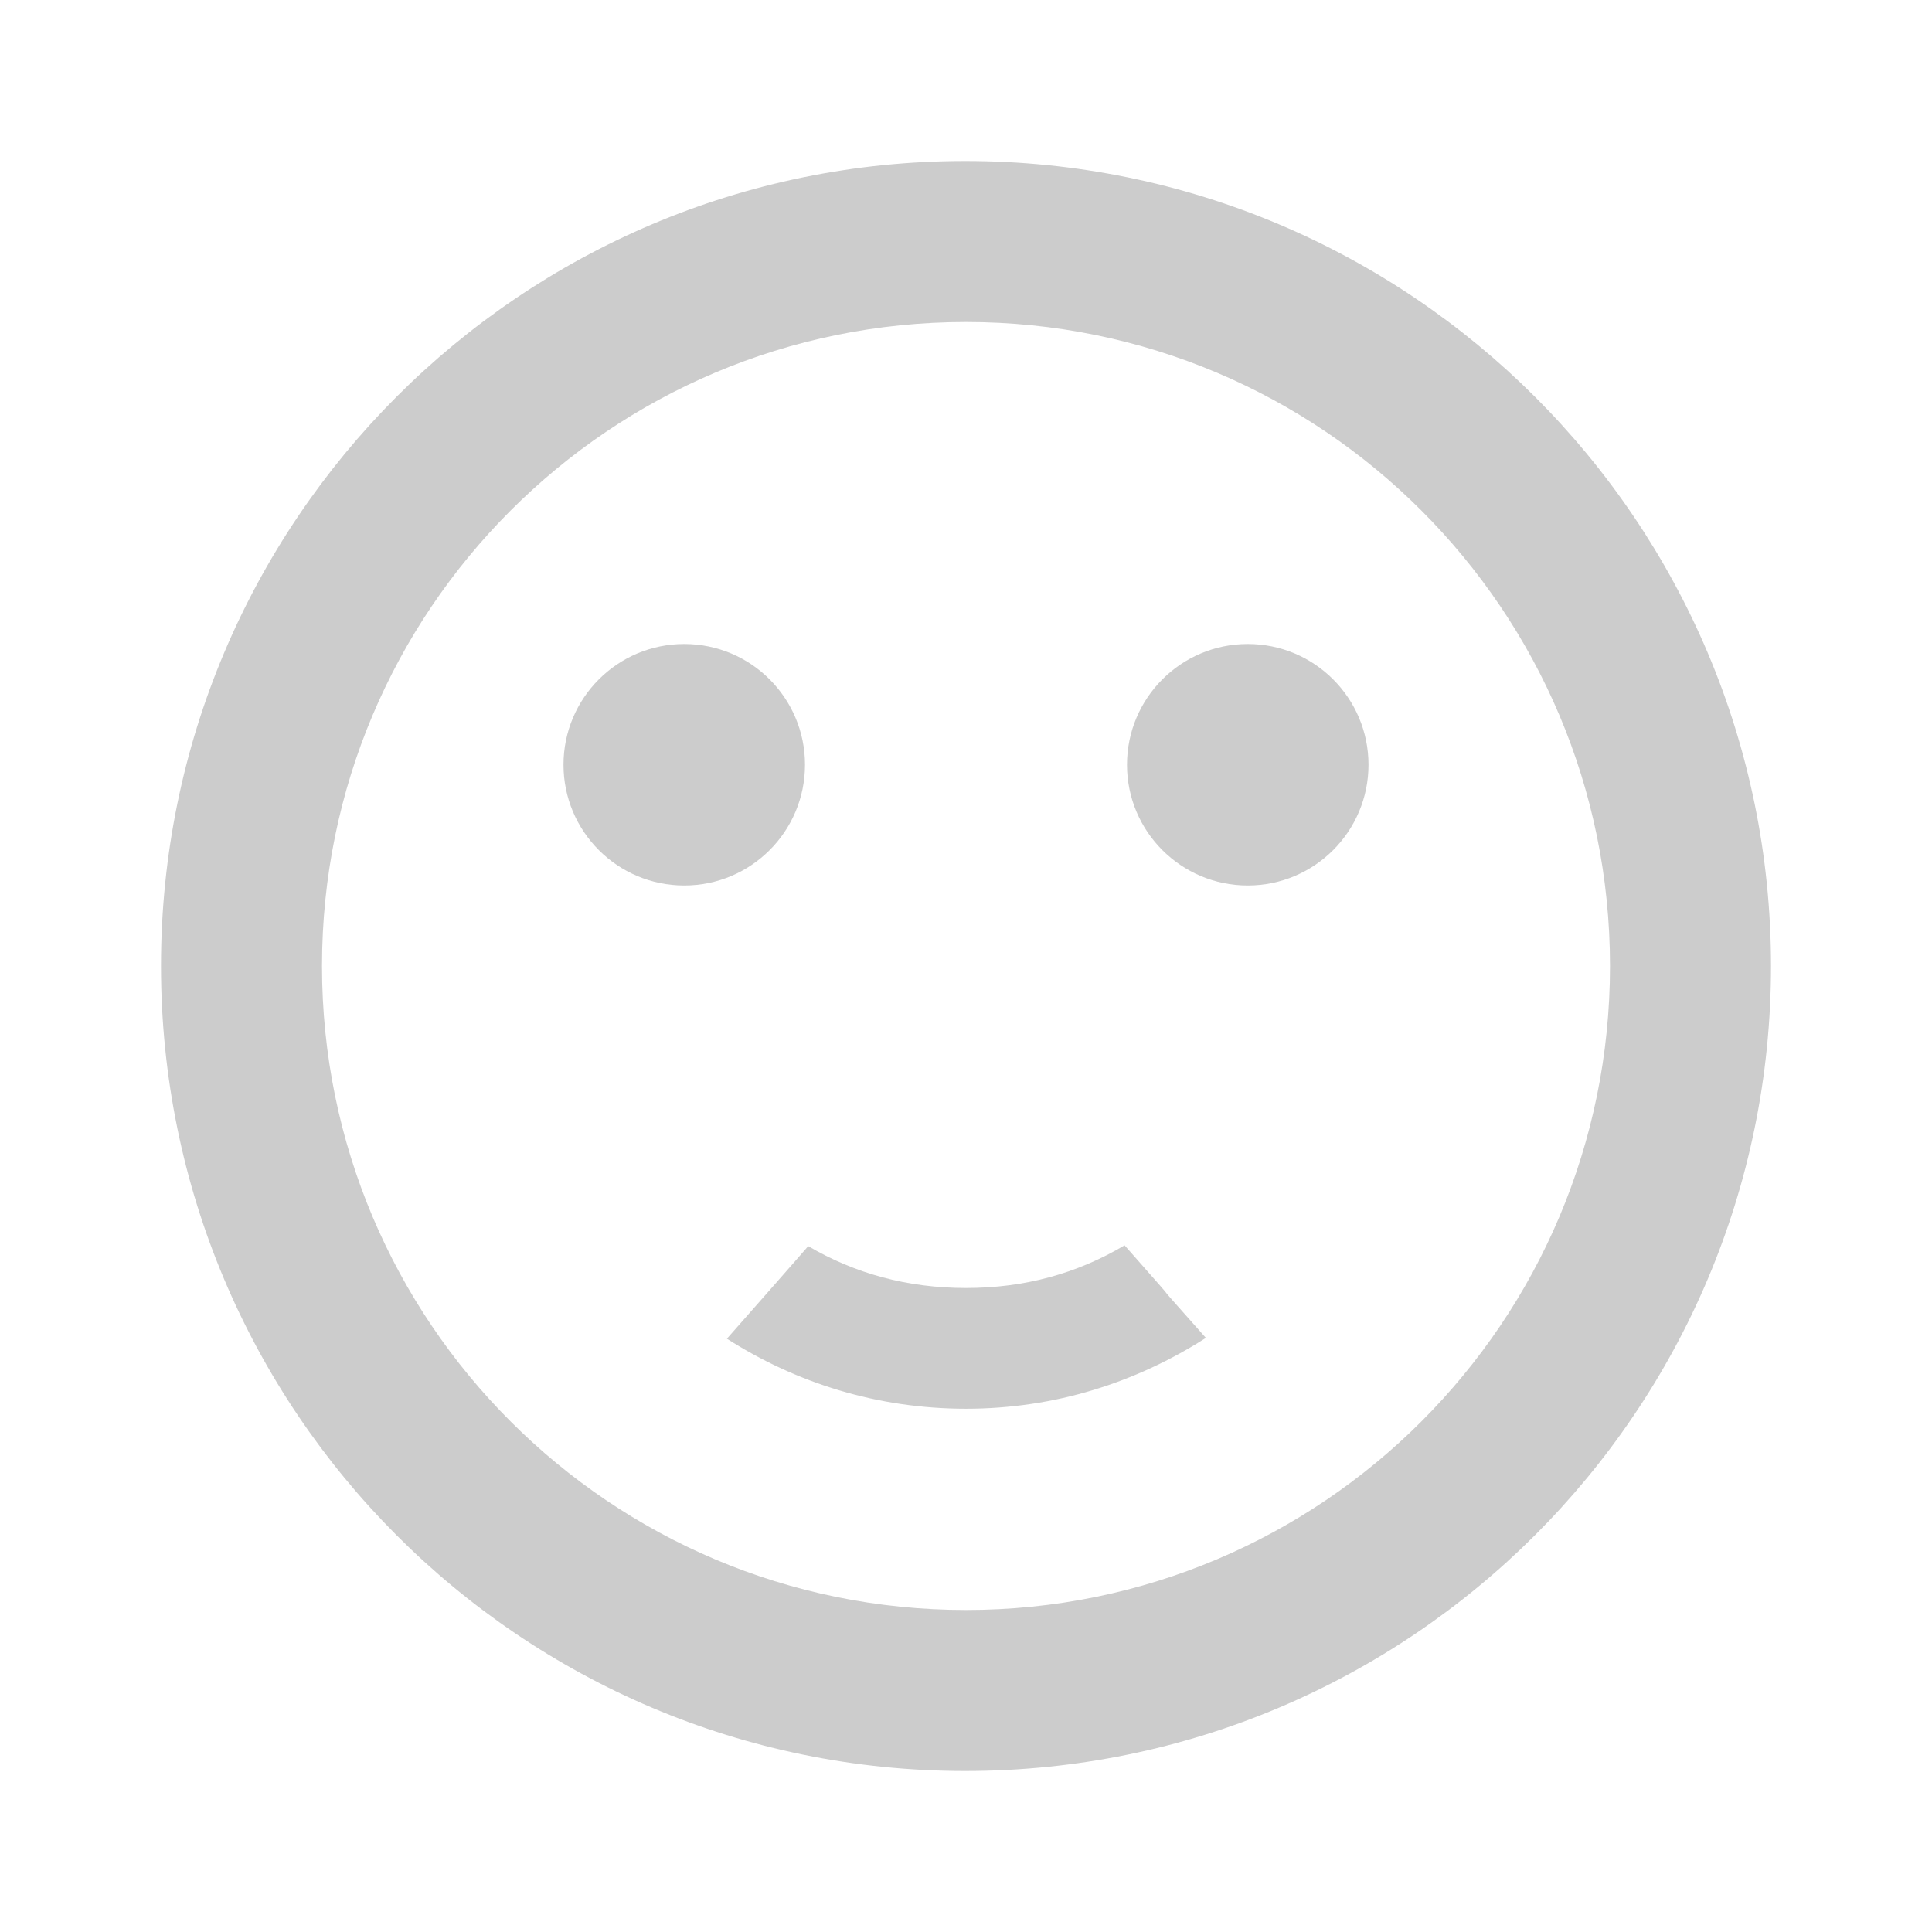
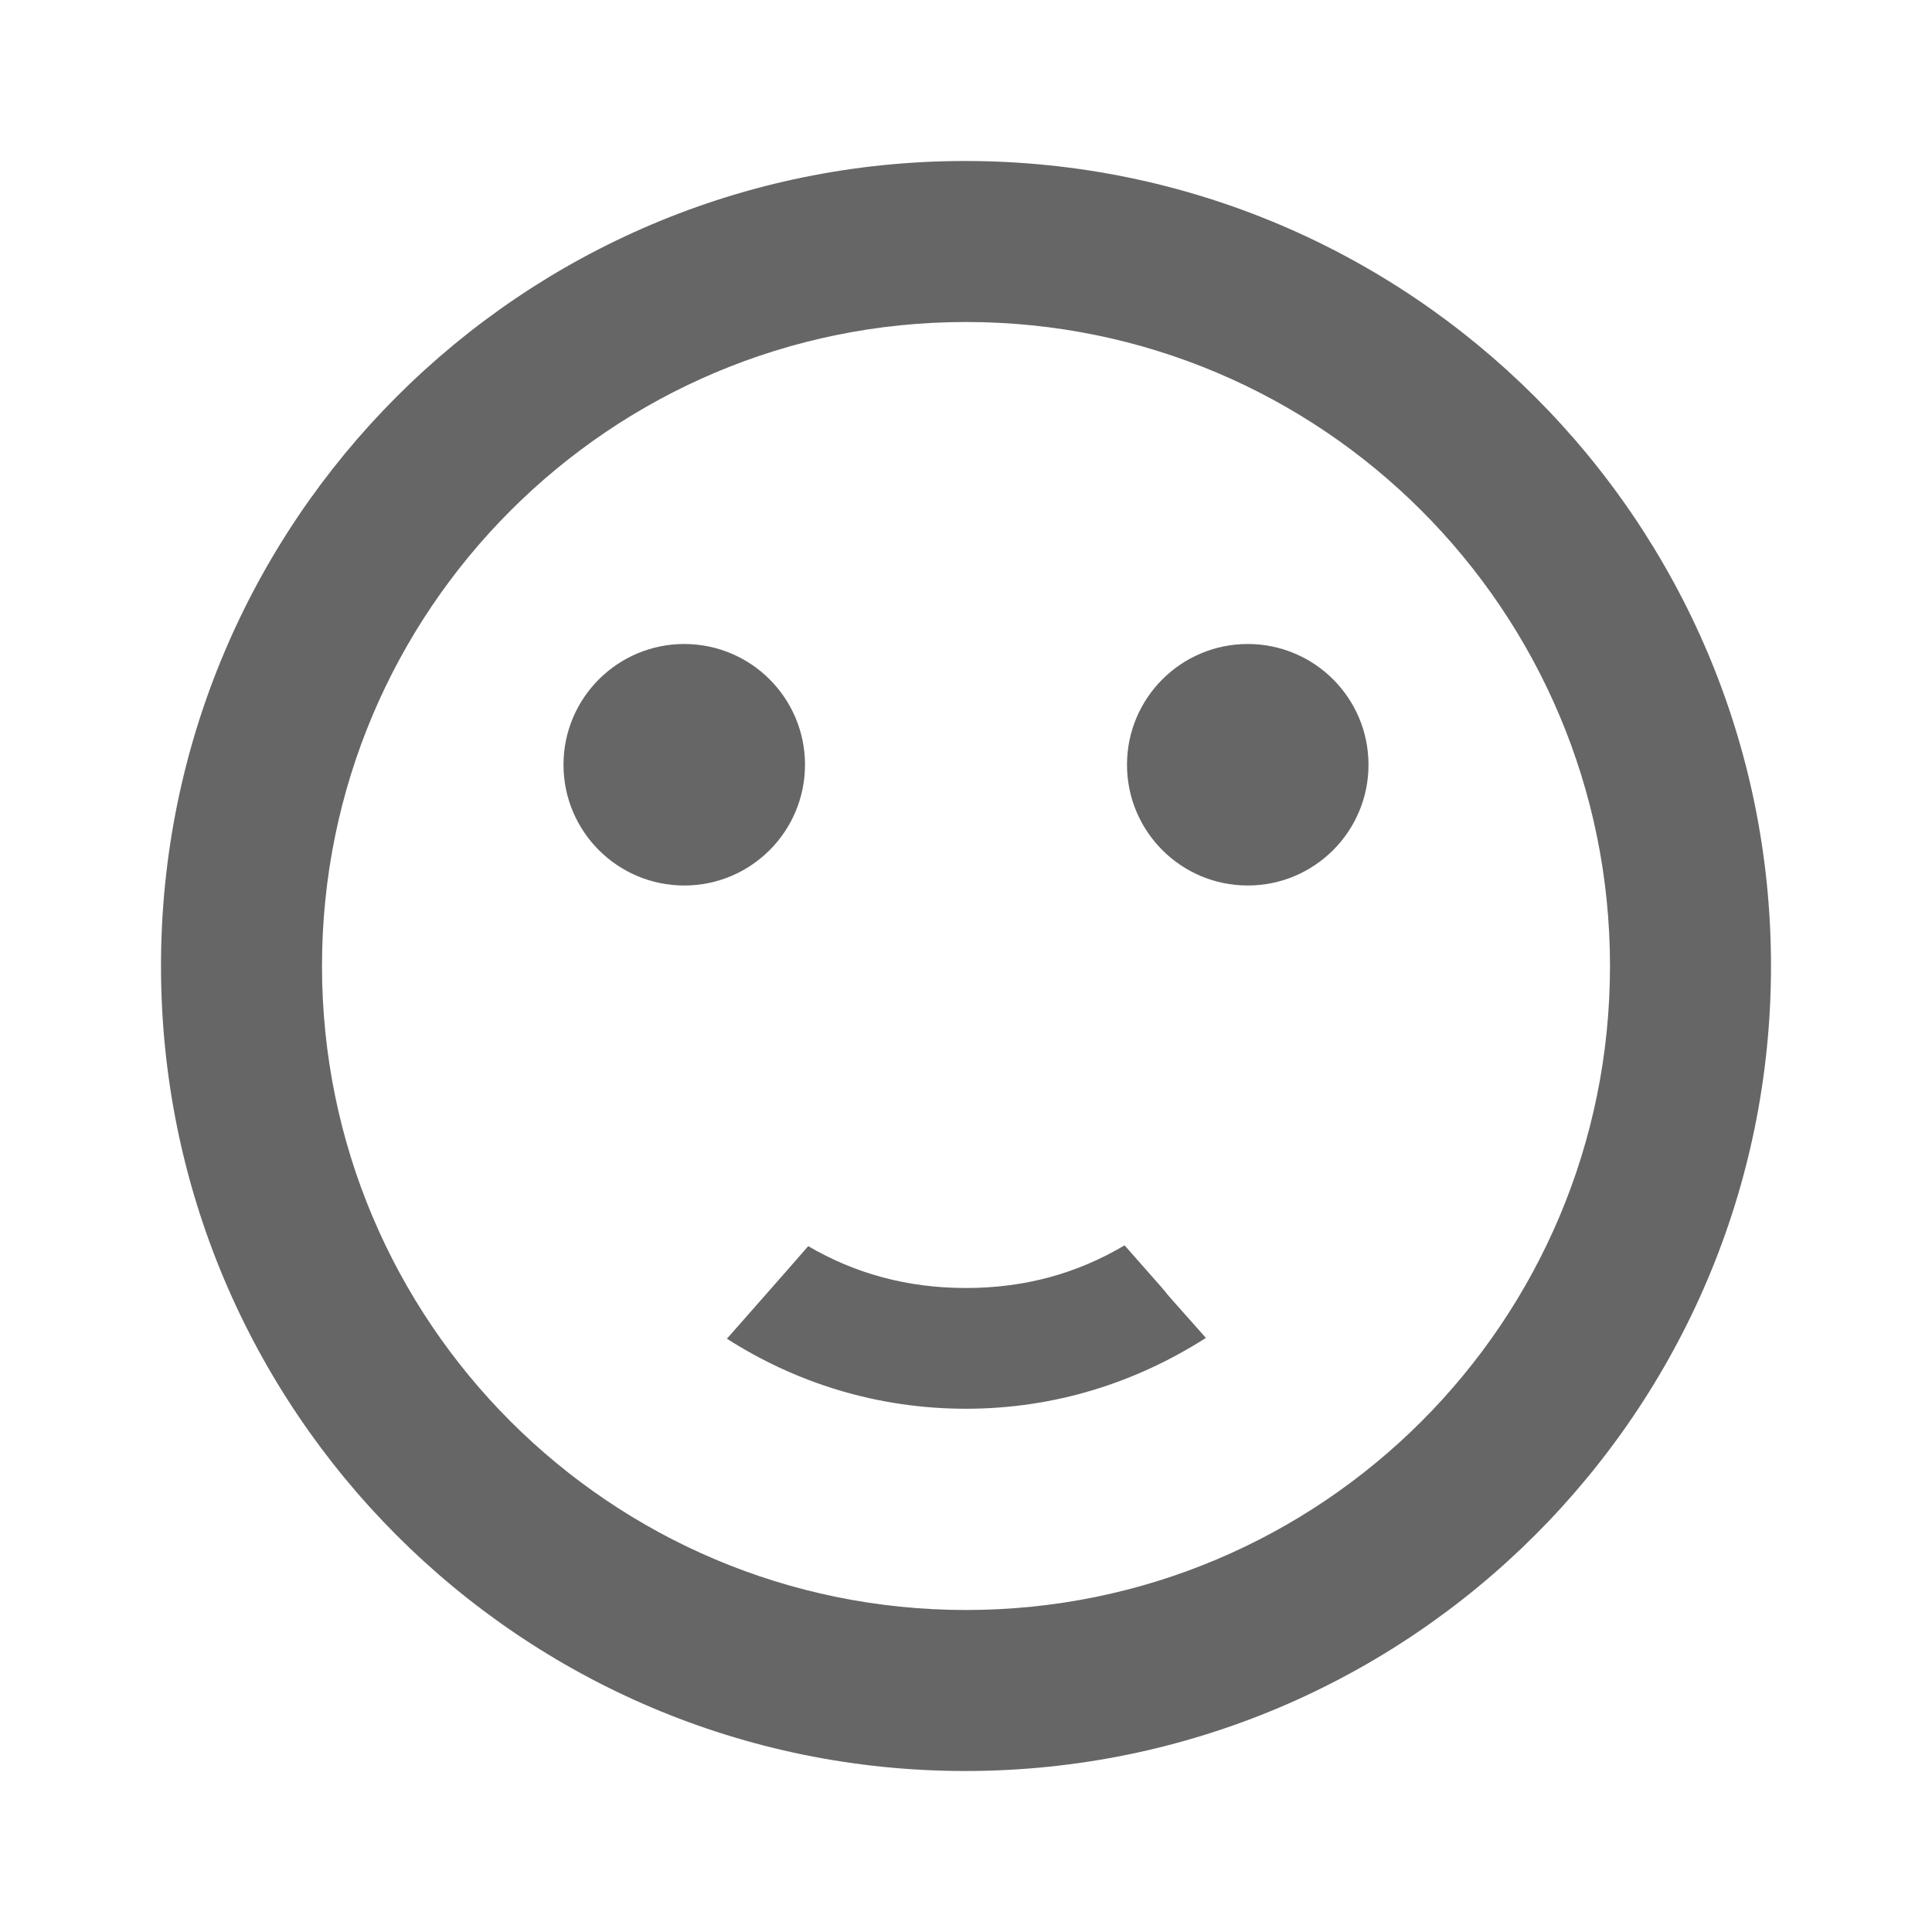
<svg xmlns="http://www.w3.org/2000/svg" width="24" height="24" viewBox="0 0 24 24">
  <path fill="none" d="M0 0h24v24H0V0z" />
-   <circle fill="#CCCCCC" cx="15.5" cy="9.5" r="1.5" />
-   <circle fill="#CCCCCC" cx="8.5" cy="9.5" r="1.5" />
-   <path fill="#CCCCCC" d="M11.99 2C6.47 2 2 6.48 2 12s4.47 10 9.99 10C17.52 22 22 17.52 22 12S17.52 2 11.99 2zM12 20c-4.42 0-8-3.58-8-8s3.58-8 8-8 8 3.58 8 8-3.58 8-8 8zm0-4c-.73 0-1.38-.18-1.96-.52-.12.14-.86.98-1.01 1.15.86.55 1.87.87 2.97.87 1.11 0 2.12-.33 2.98-.88-.97-1.09-.01-.02-1.01-1.15-.59.35-1.24.53-1.97.53z" />
+   <circle fill="#666666" cx="15.5" cy="9.5" r="1.5" />
+   <circle fill="#666666" cx="8.5" cy="9.5" r="1.5" />
+   <path fill="#666666" d="M11.99 2C6.47 2 2 6.48 2 12s4.47 10 9.99 10C17.52 22 22 17.52 22 12S17.52 2 11.99 2zM12 20c-4.42 0-8-3.58-8-8s3.58-8 8-8 8 3.58 8 8-3.58 8-8 8zm0-4c-.73 0-1.38-.18-1.96-.52-.12.14-.86.98-1.01 1.15.86.55 1.87.87 2.97.87 1.11 0 2.12-.33 2.98-.88-.97-1.09-.01-.02-1.01-1.15-.59.35-1.24.53-1.97.53z" />
</svg>
